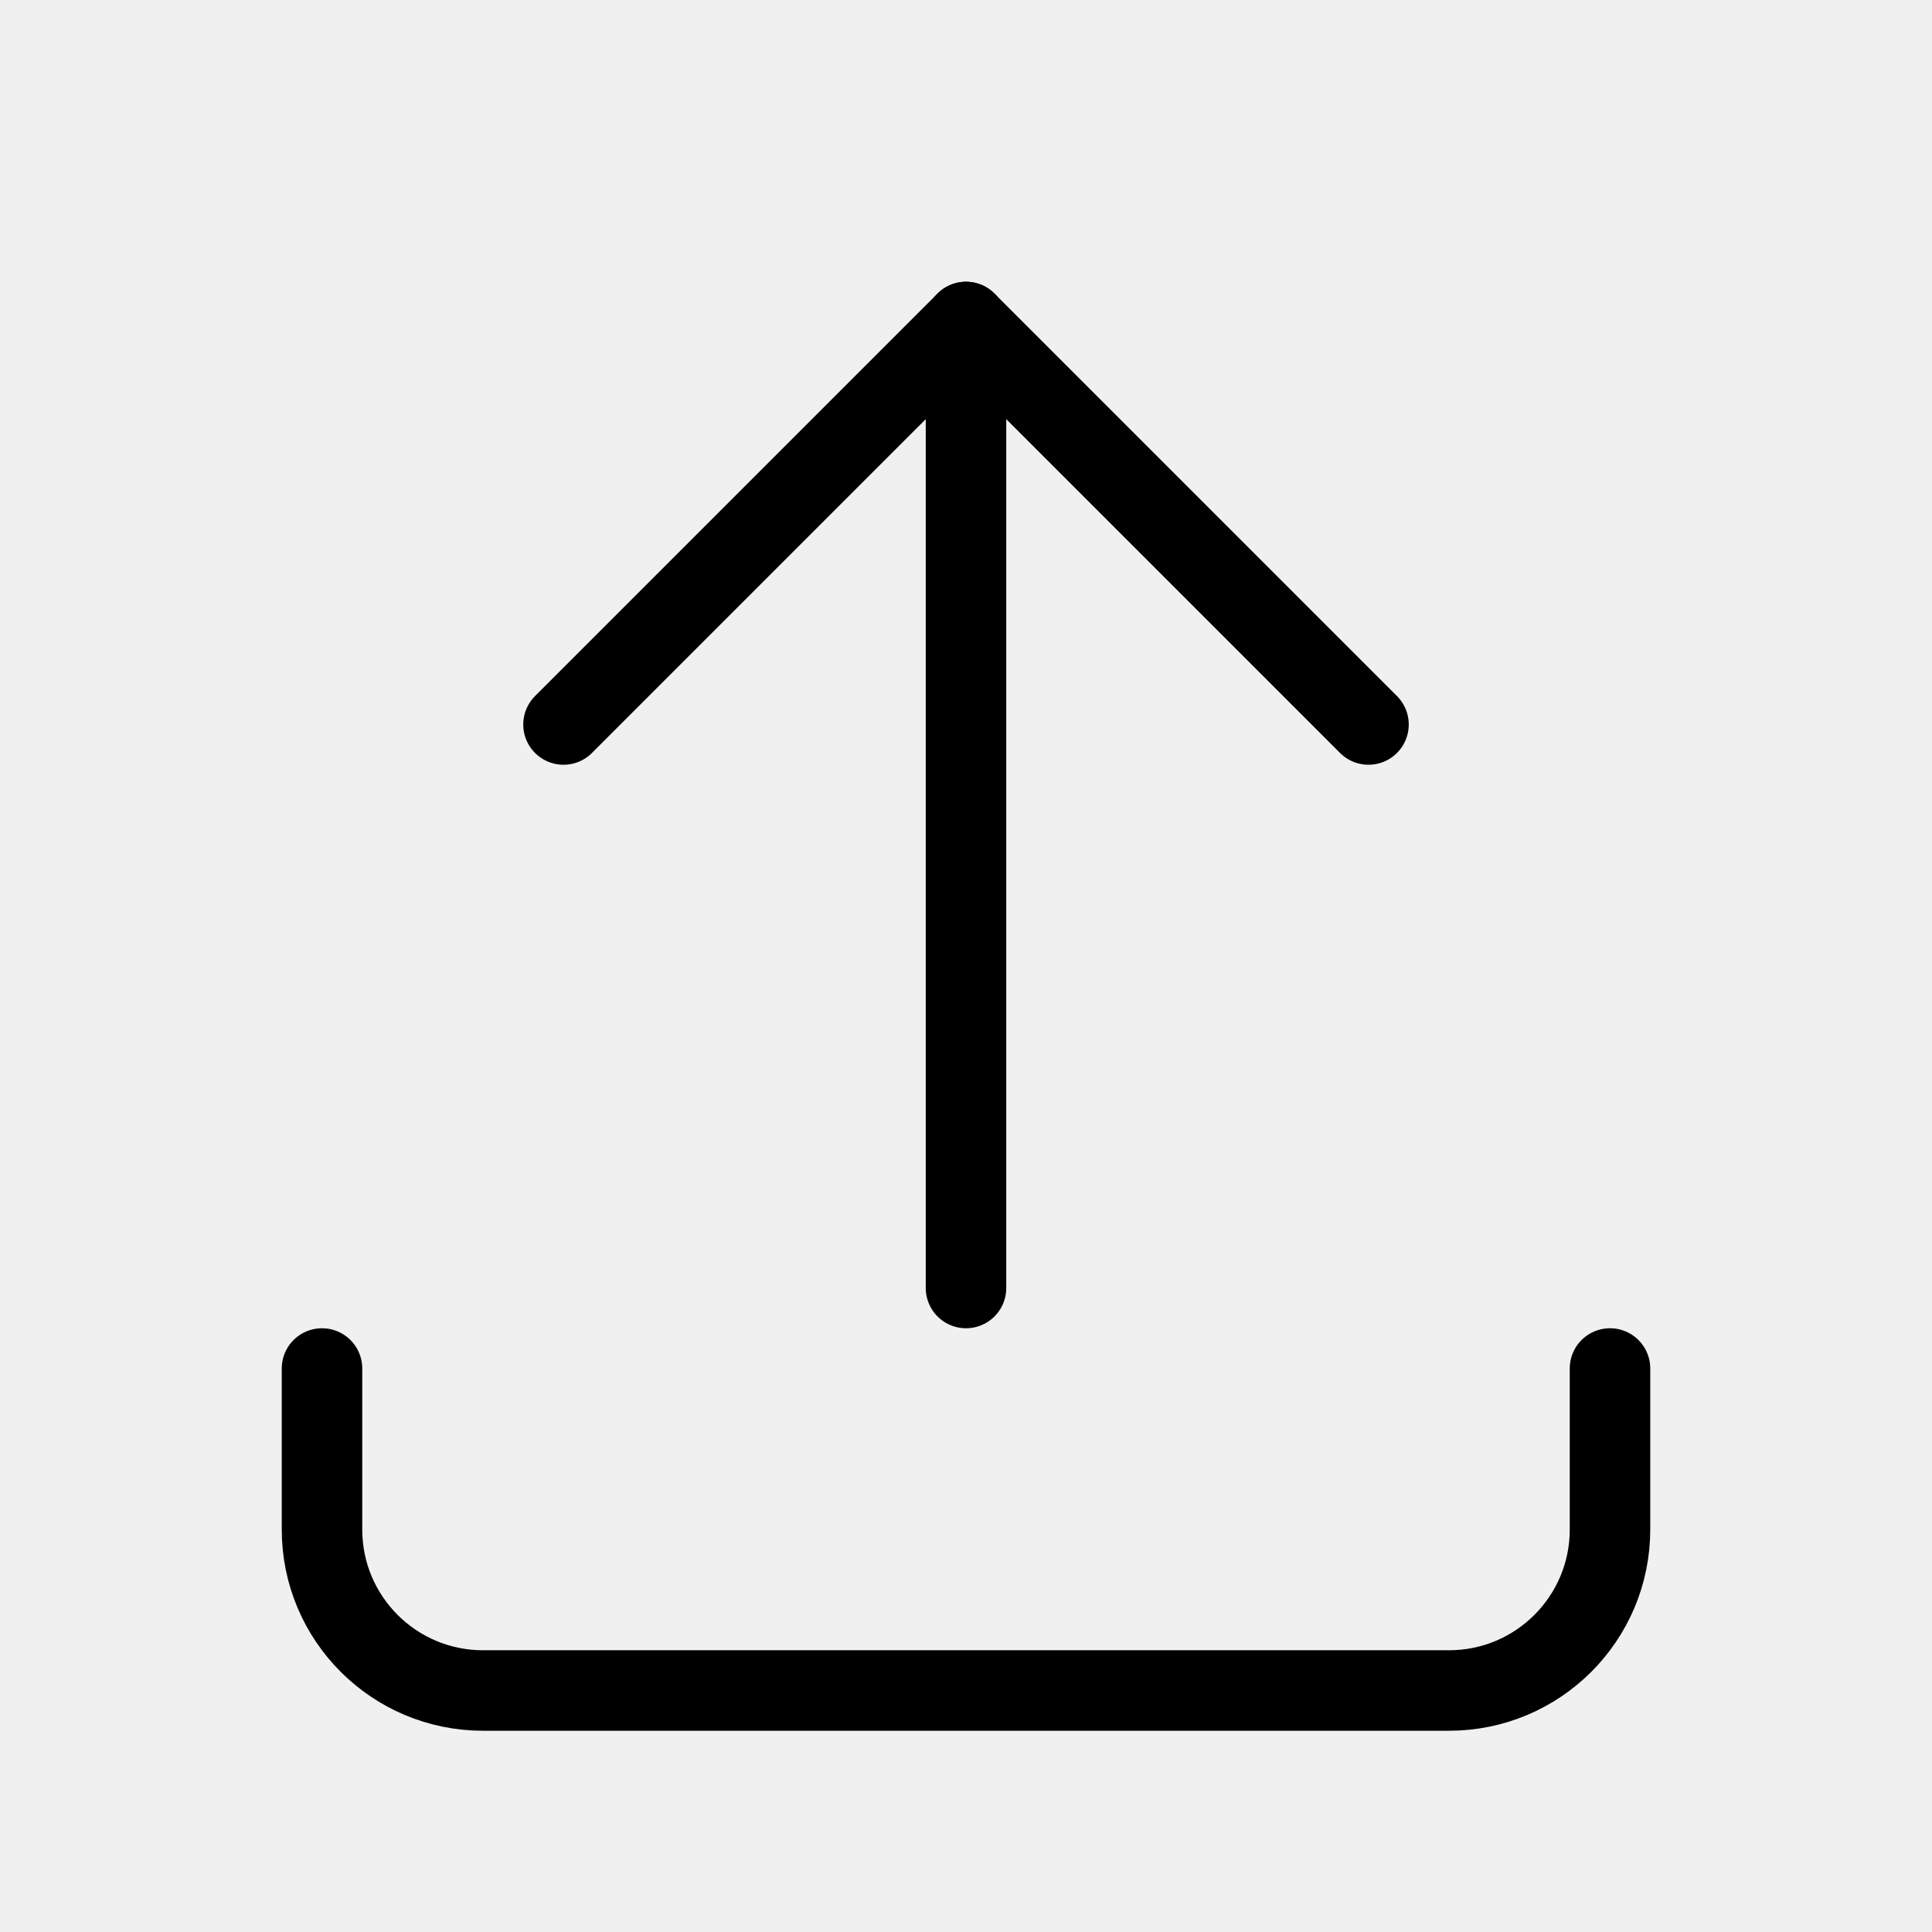
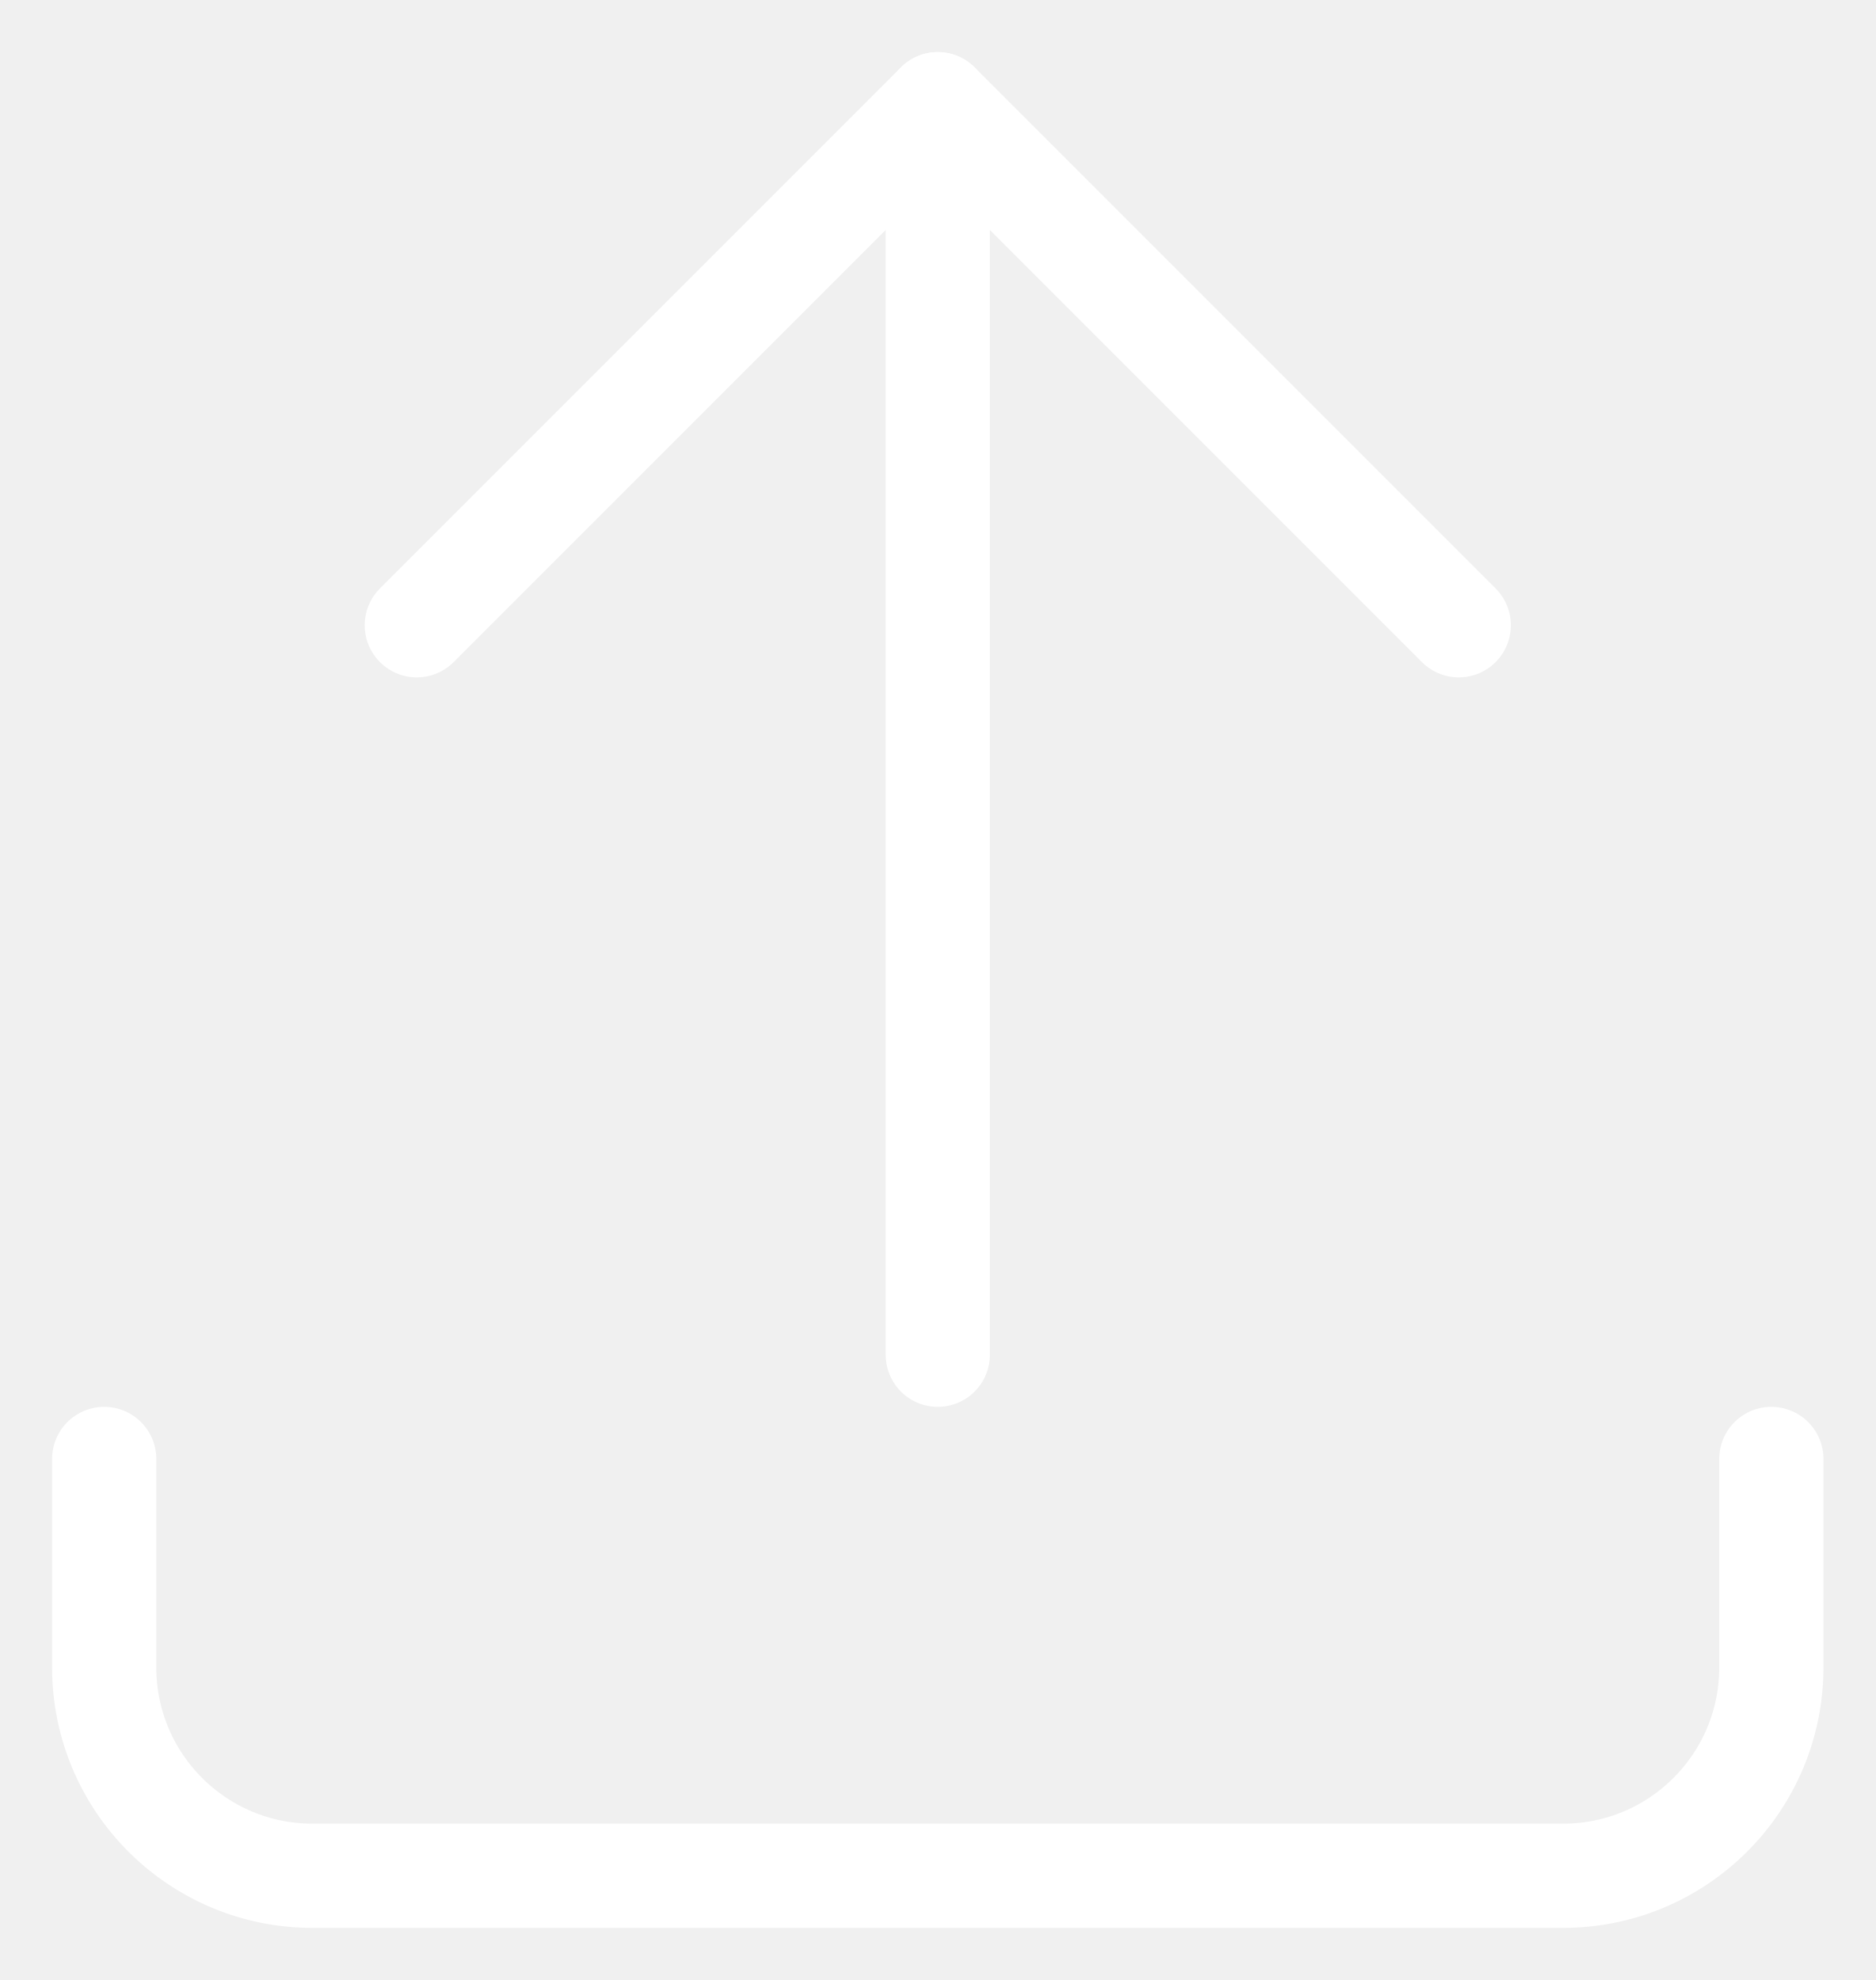
- <svg xmlns="http://www.w3.org/2000/svg" width="24px" height="24px" viewBox="0 0 24 24" version="1.1">
-   <g id="Icons-/-24x24-/-Black-/-upload" stroke="none" stroke-width="1" fill="none" fill-rule="evenodd">
-     <polygon id="Path" points="0 0 24 0 24 24 0 24" />
-     <path d="M4,17 L4,19 C4,20.105 4.895,21 6,21 L18,21 C19.105,21 20,20.105 20,19 L20,17" id="Path" stroke="#000000" stroke-linecap="round" stroke-linejoin="round" />
-     <polyline id="Path" stroke="#000000" stroke-linecap="round" stroke-linejoin="round" points="7 9 12 4 17 9" />
-     <line x1="12" y1="4" x2="12" y2="16" id="Path" stroke="#000000" stroke-linecap="round" stroke-linejoin="round" />
+ <svg xmlns="http://www.w3.org/2000/svg" width="18px" height="19px" viewBox="0 0 18 19" version="1.1">
+   <g id="iPhone-X" stroke="none" stroke-width="1" fill="none" fill-rule="evenodd">
+     <g id="Screen-018" transform="translate(-19, -57)">
+       <g id="Tool-Bar" transform="translate(0, 44)">
+         <g id="Icons-/-24x24-/-Light-/-upload" transform="translate(16, 10)">
+           <polygon id="Path" points="0 0 24 0 24 24 0 24" />
+           <path d="M4,17 L4,19 C4,20.105 4.895,21 6,21 L18,21 C19.105,21 20,20.105 20,19 L20,17" id="Path" stroke="#FFFFFF" stroke-linecap="round" stroke-linejoin="round" />
+           <polyline id="Path" stroke="#FFFFFF" stroke-linecap="round" stroke-linejoin="round" points="7 9 12 4 17 9" />
+           <line x1="12" y1="4" x2="12" y2="16" id="Path" stroke="#FFFFFF" stroke-linecap="round" stroke-linejoin="round" />
+         </g>
+       </g>
+     </g>
  </g>
</svg>
